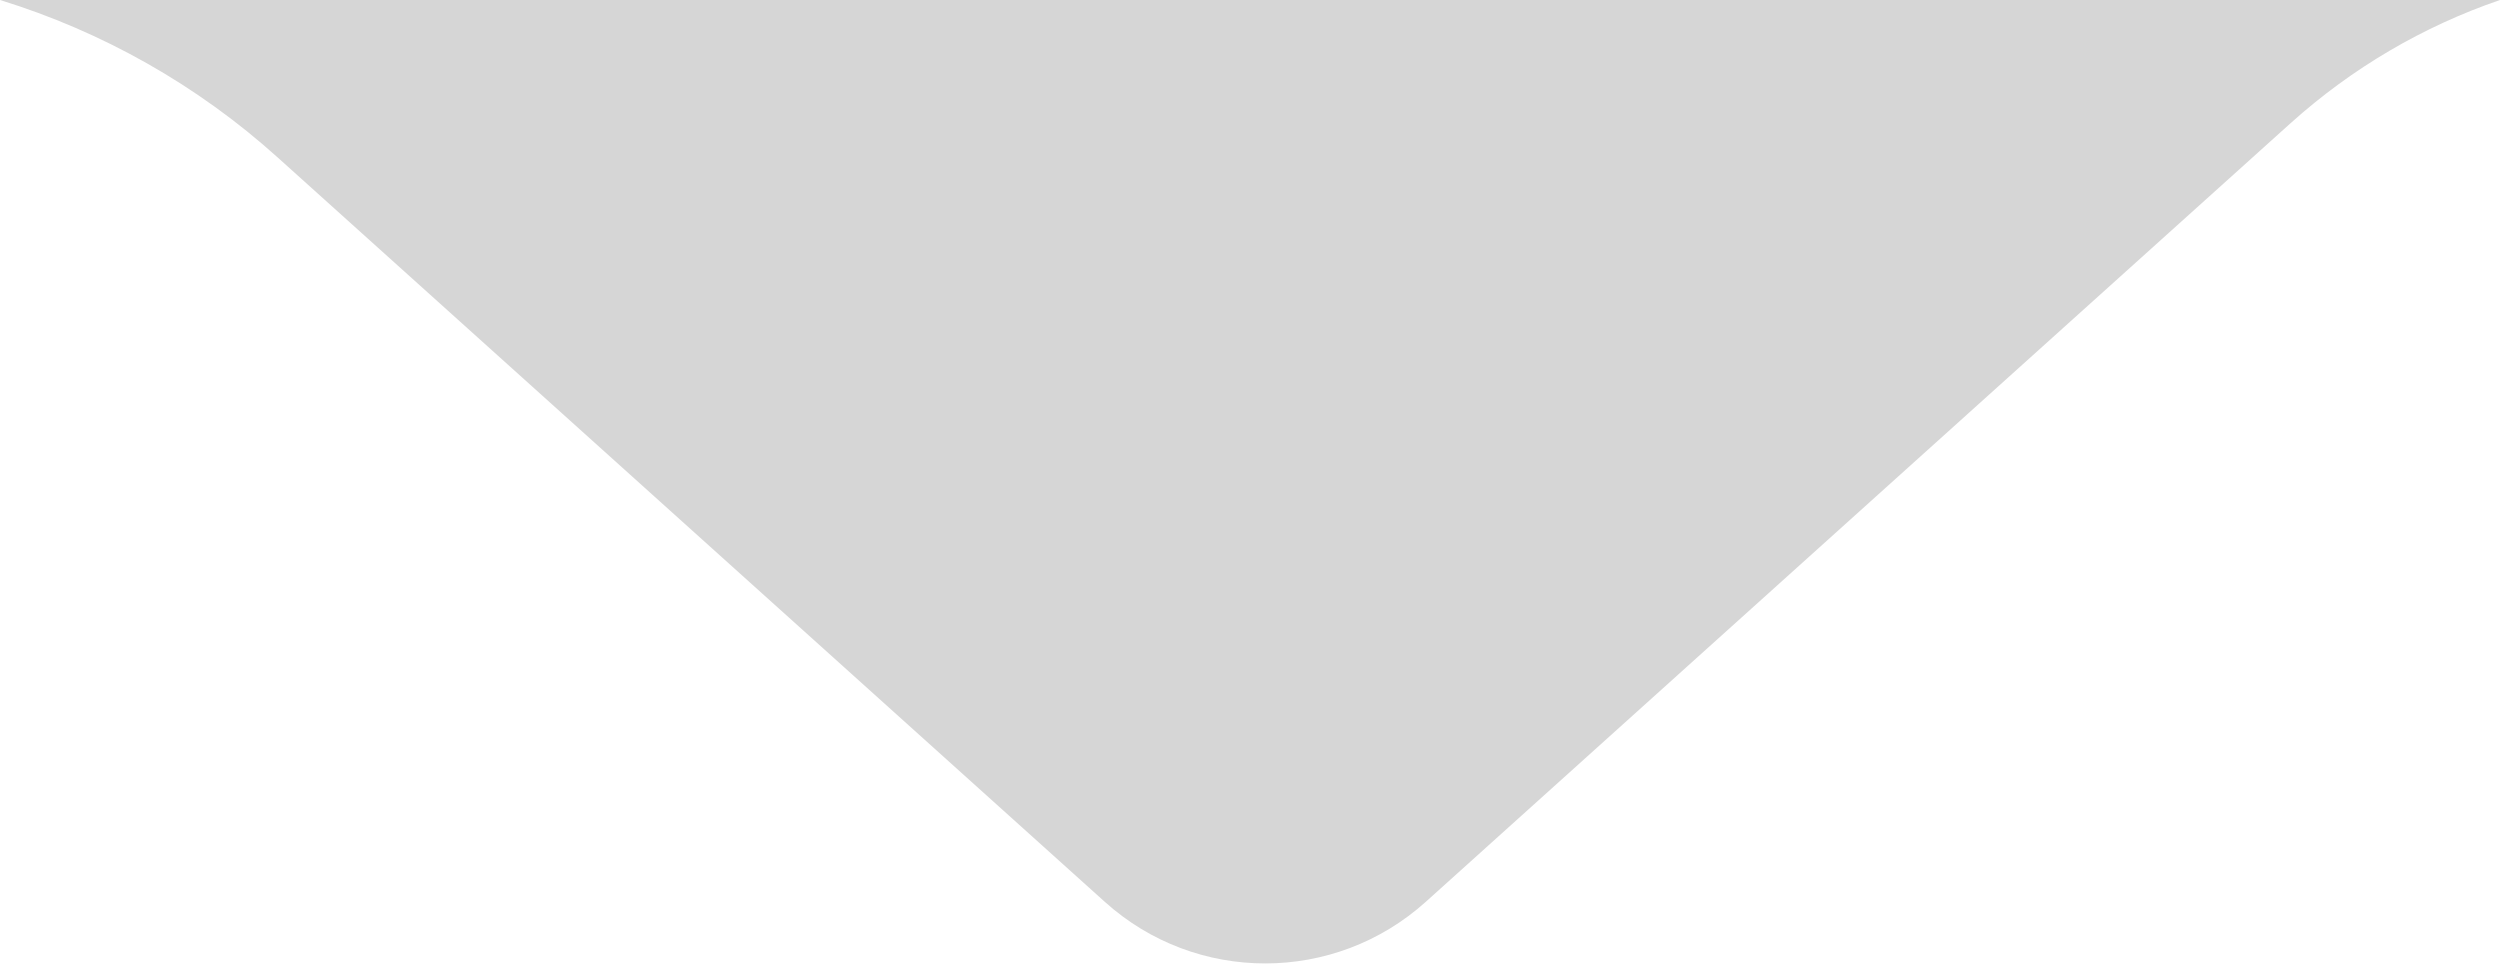
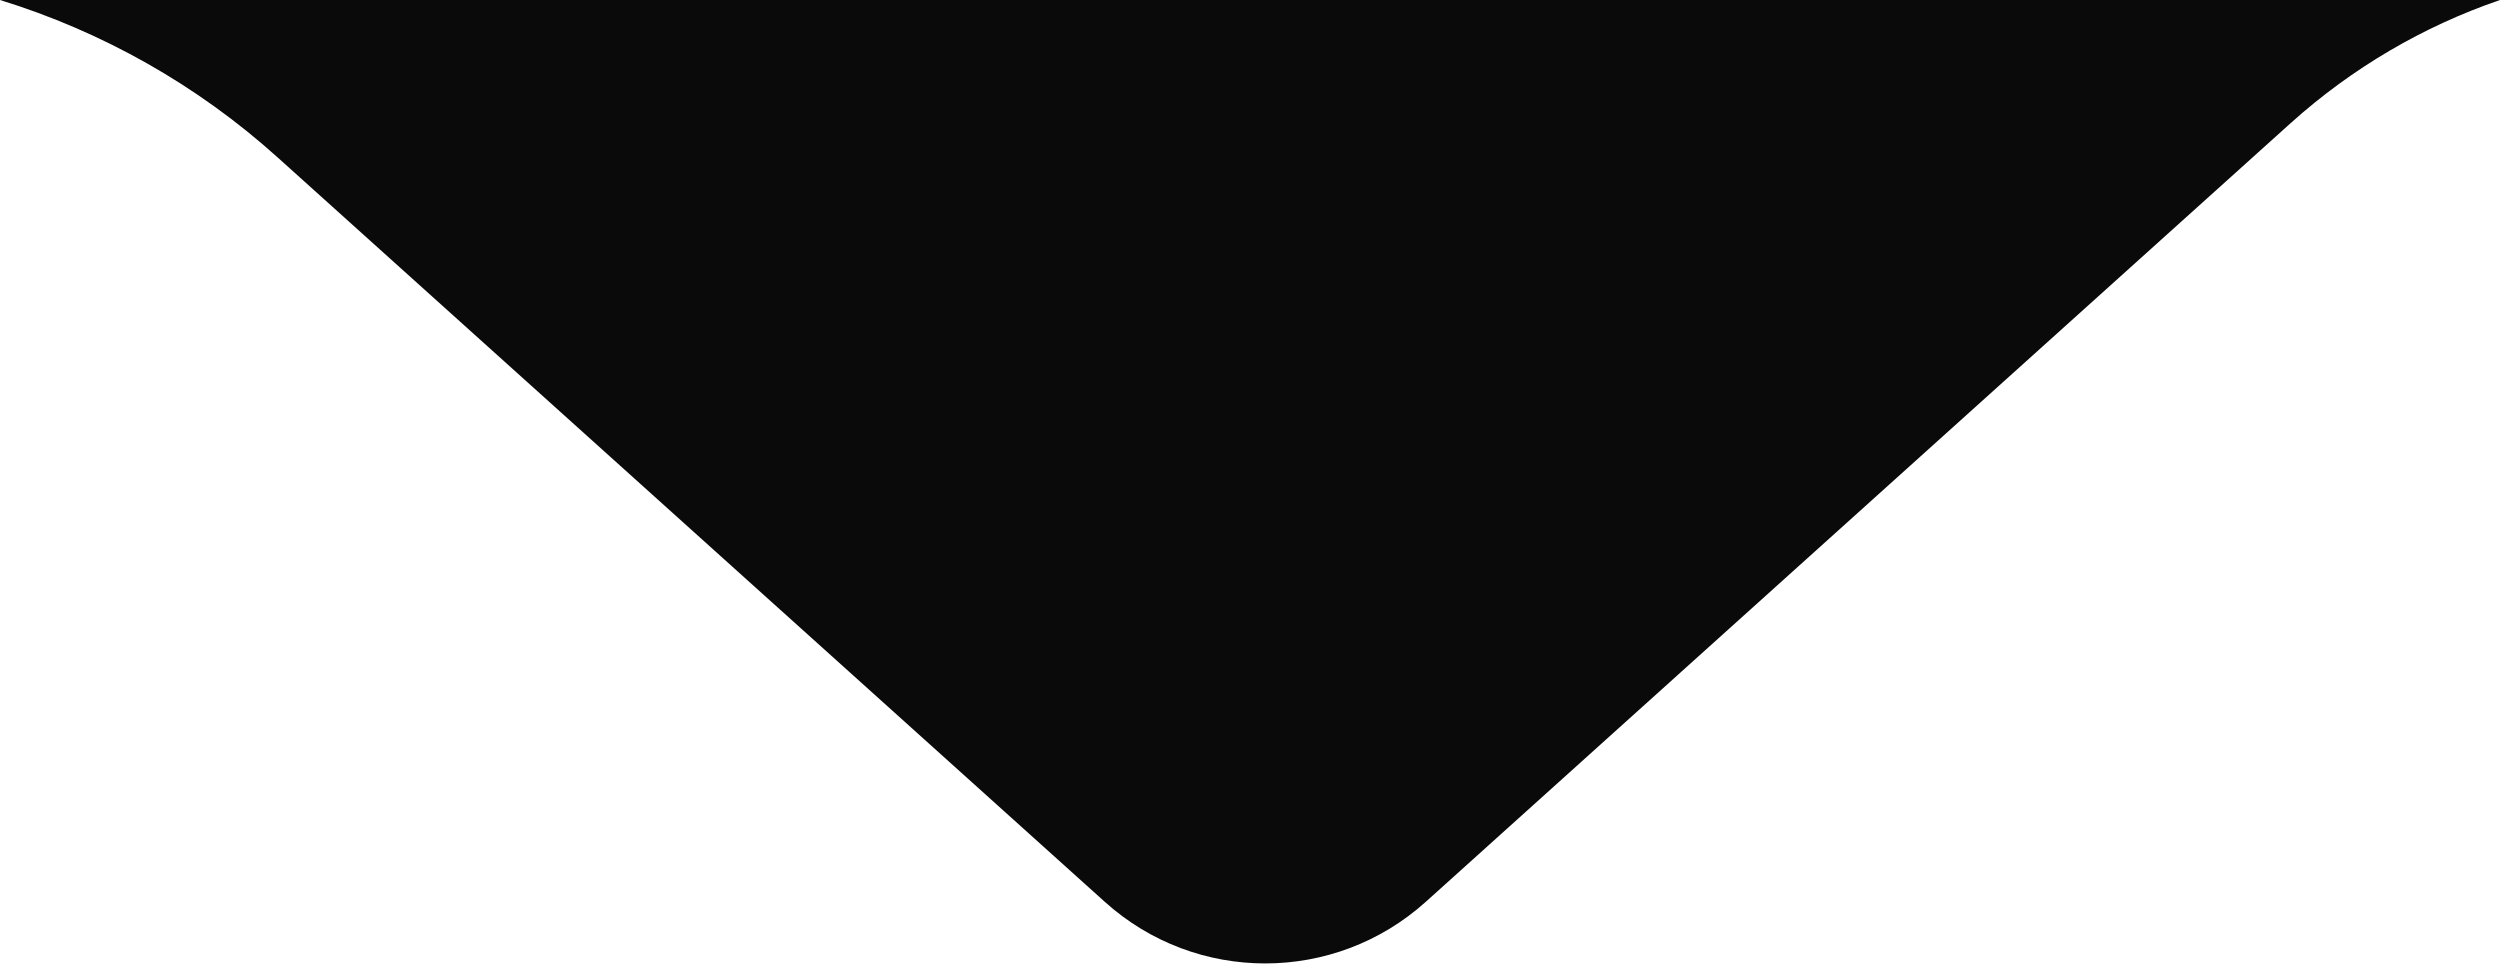
<svg xmlns="http://www.w3.org/2000/svg" preserveAspectRatio="none" overflow="visible" style="display: block;" width="20.853" height="8.036" viewBox="0 0 20.853 8.036" fill="none">
-   <path id="Tail" d="M0 0C0.853 0.263 1.646 0.709 2.319 1.316L9.216 7.523C9.977 8.208 11.132 8.207 11.893 7.522L19.108 1.026C19.62 0.566 20.214 0.219 20.853 0H0Z" fill="#D6D6D6" />
+   <path id="Tail" d="M0 0C0.853 0.263 1.646 0.709 2.319 1.316L9.216 7.523C9.977 8.208 11.132 8.207 11.893 7.522L19.108 1.026C19.62 0.566 20.214 0.219 20.853 0H0Z" fill="#0A0A0A" />
</svg>
